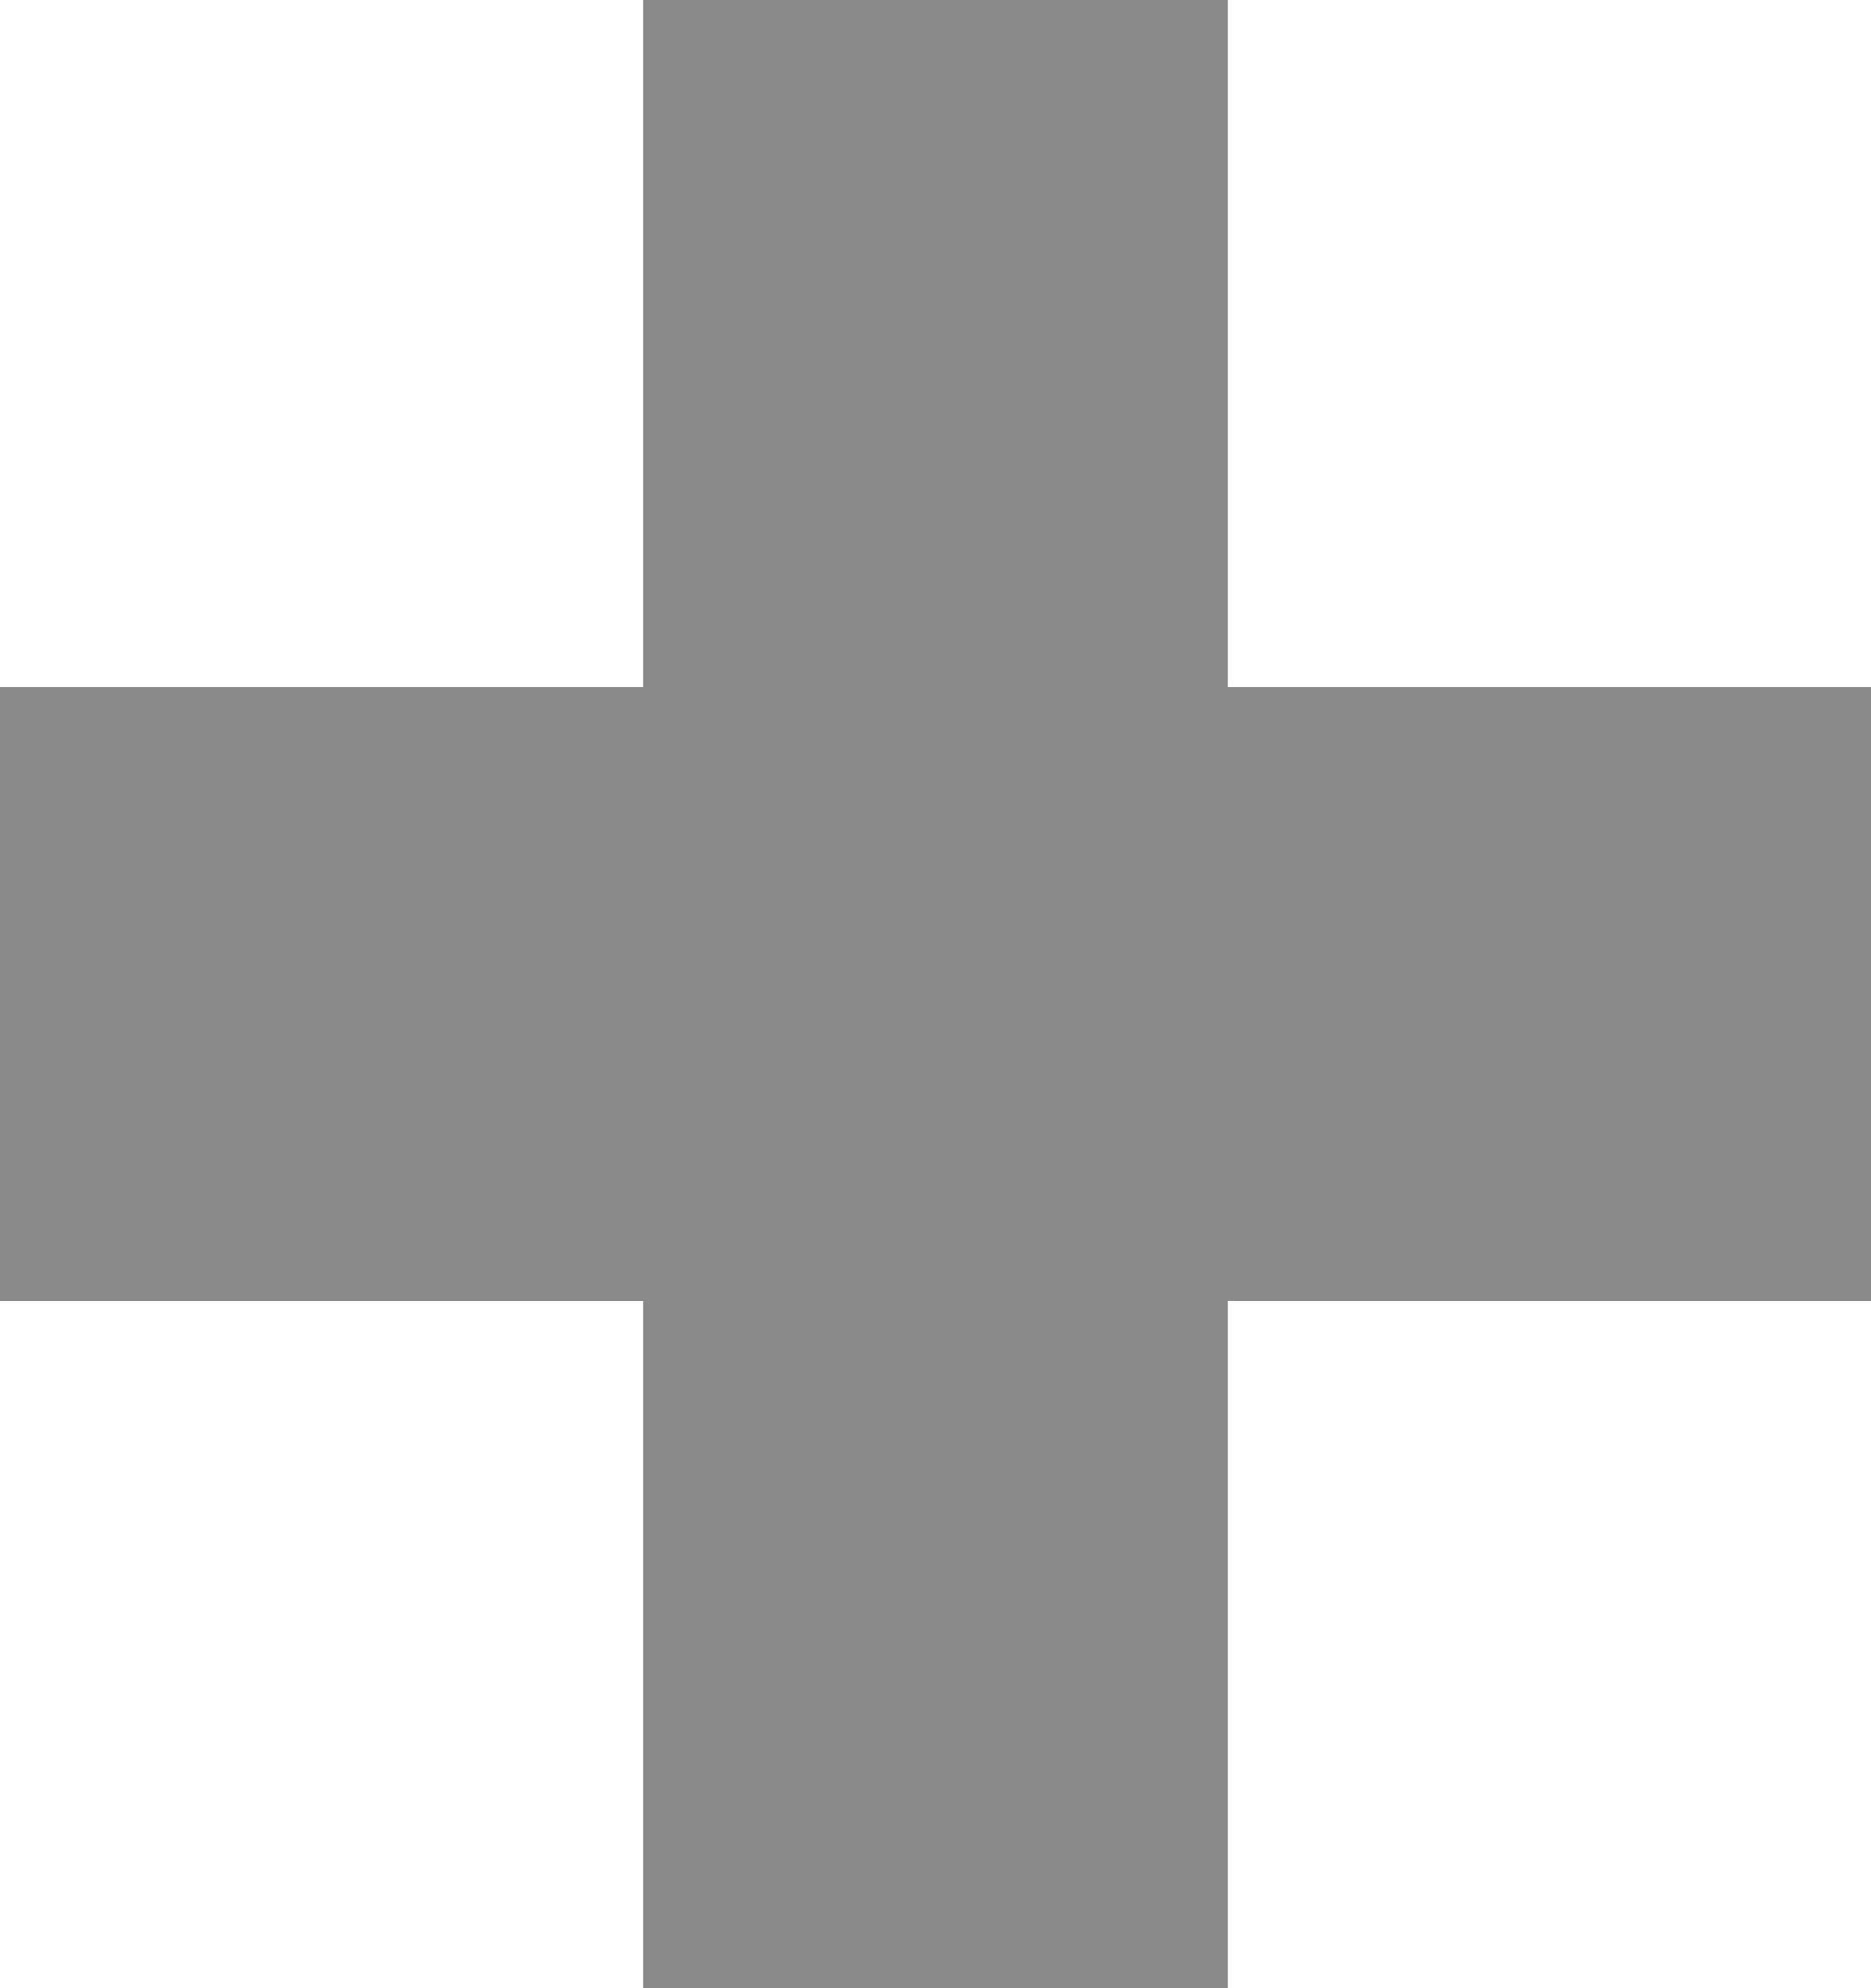
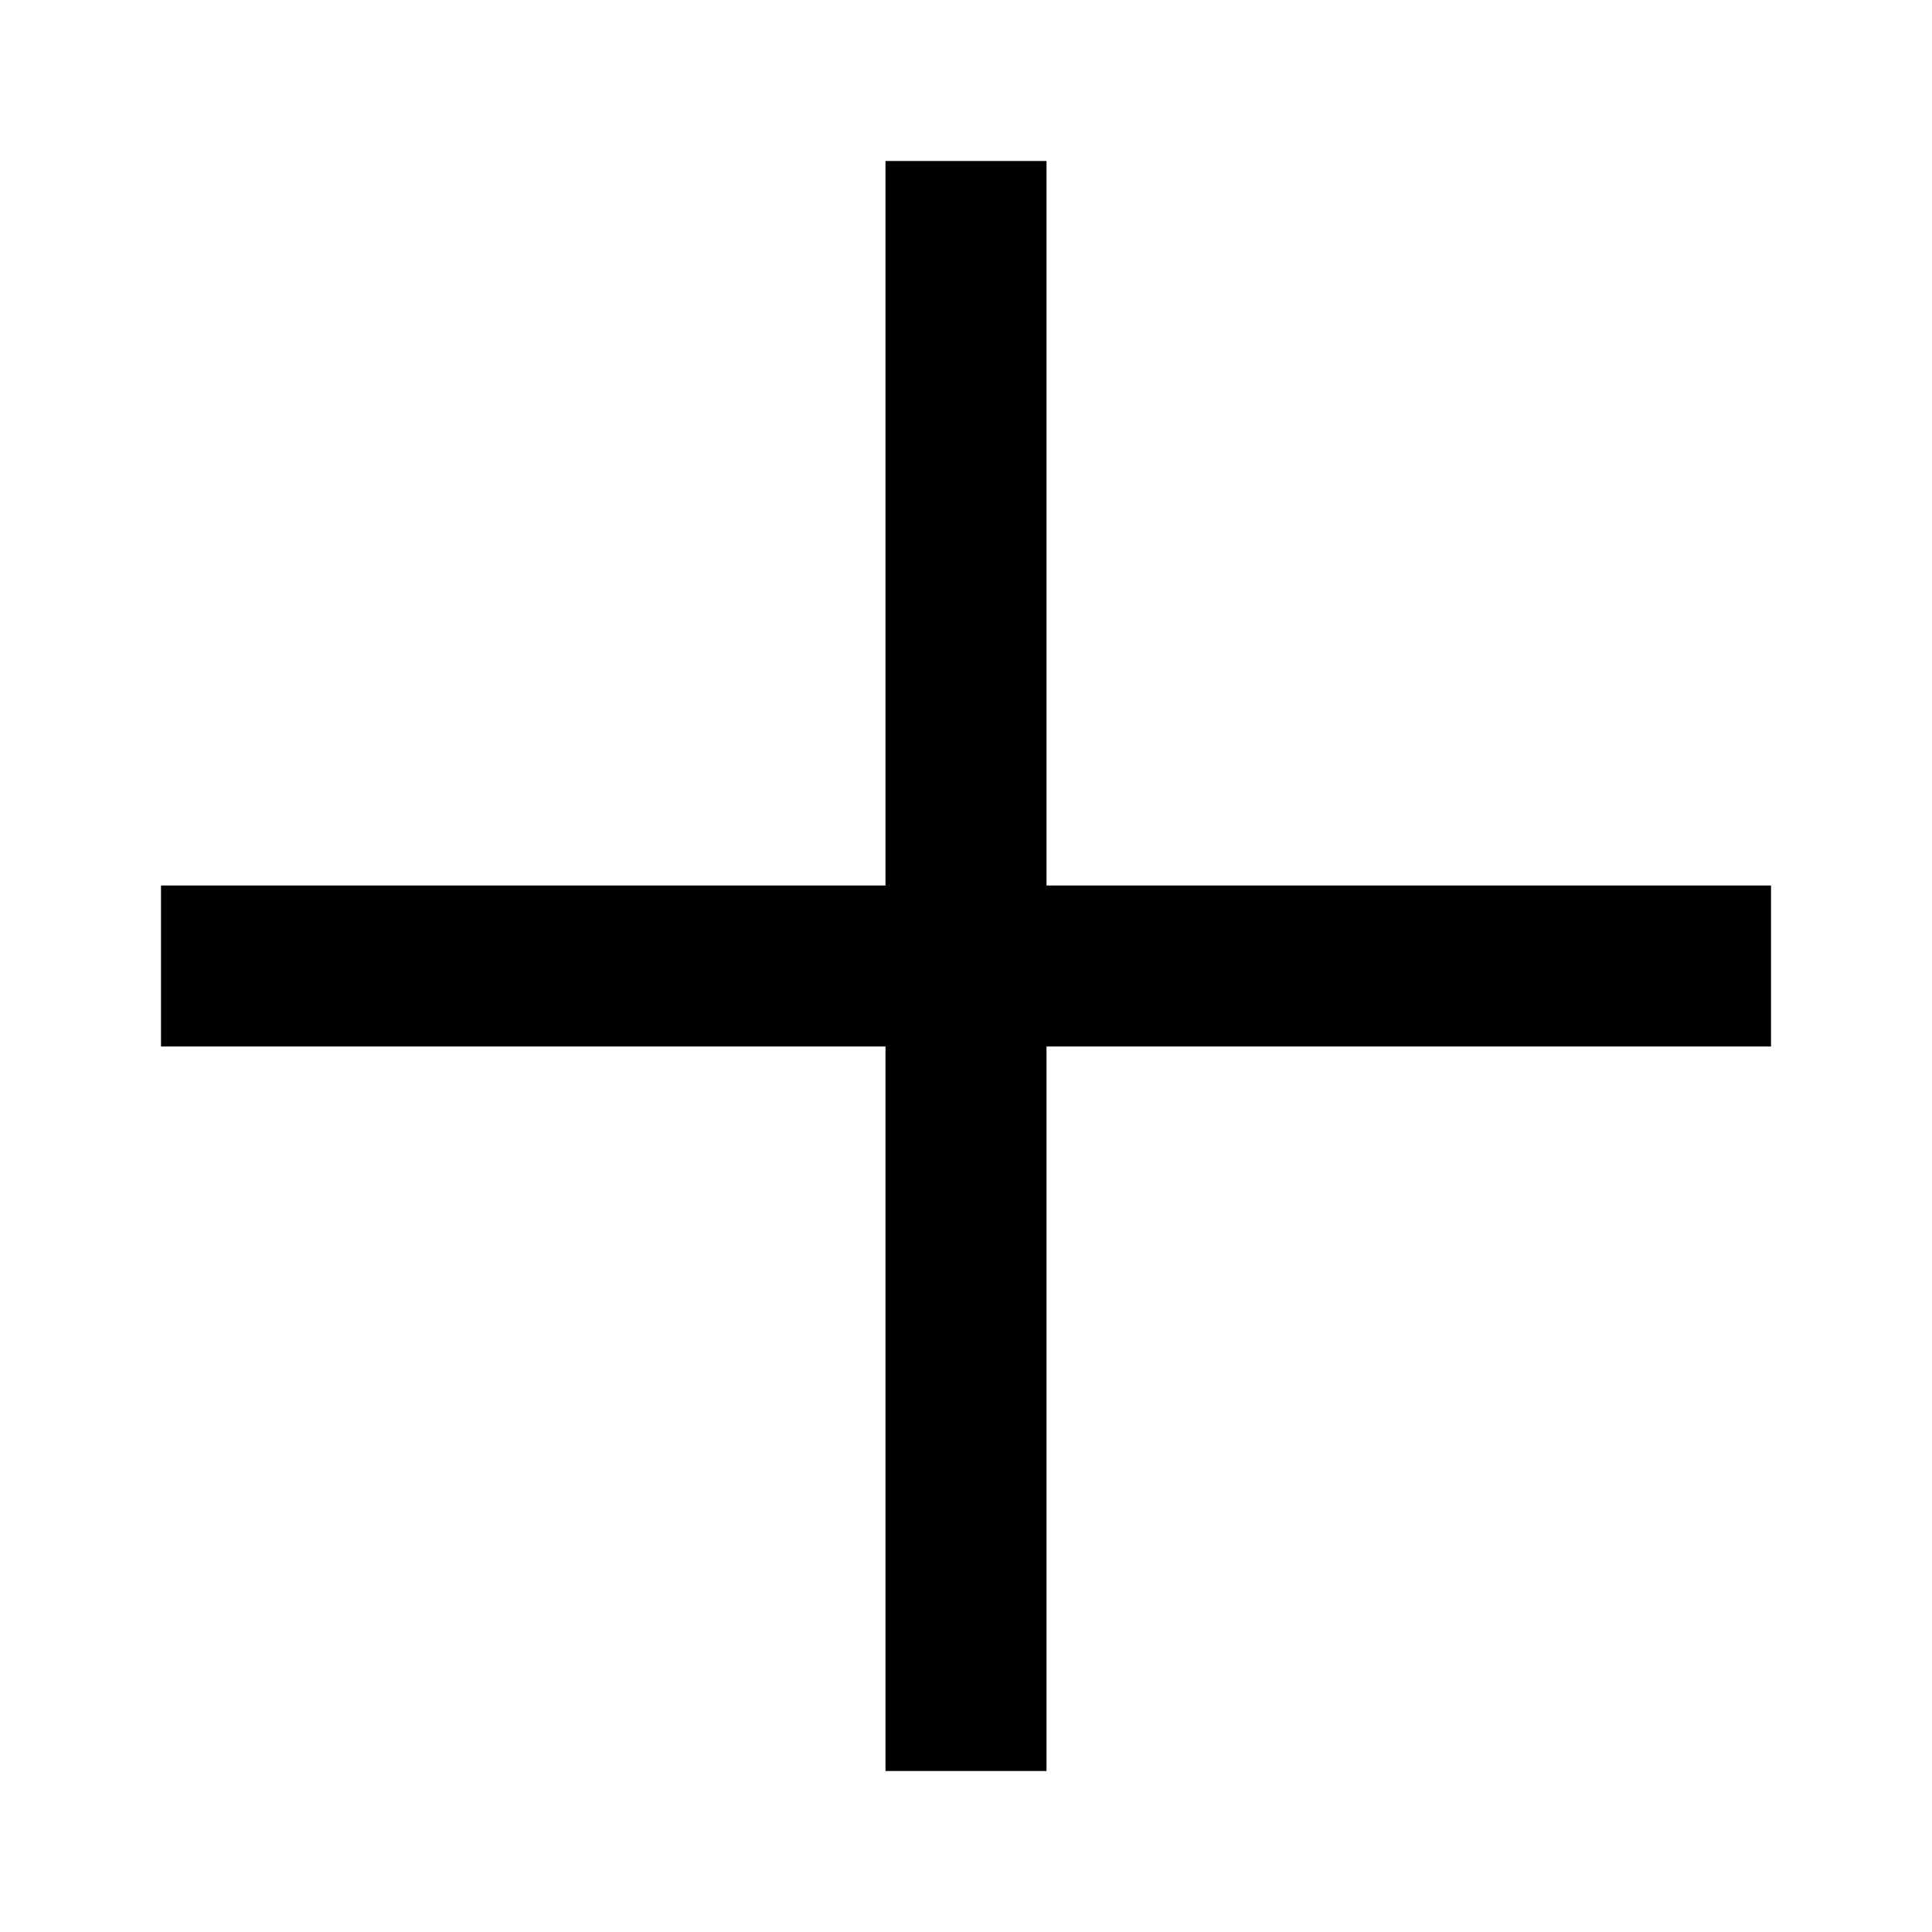
- <svg xmlns="http://www.w3.org/2000/svg" width="16" height="17" viewBox="0 0 16 17" fill="none">
-   <path d="M6 0V6.375H0V10.625H6V17H10V10.625H16V6.375H10V0H6Z" fill="#8A8A8A" />
-   <path d="M6 0V6.375H0V10.625H6V17H10V10.625H16V6.375H10V0H6Z" stroke="#8A8A8A" />
+ <svg xmlns="http://www.w3.org/2000/svg" width="24" height="24" viewBox="0 0 24 24" fill="none">
+   <path d="M2 12H22" stroke="black" stroke-width="2" />
+   <path d="M12 2L12 22" stroke="black" stroke-width="2" />
</svg>
